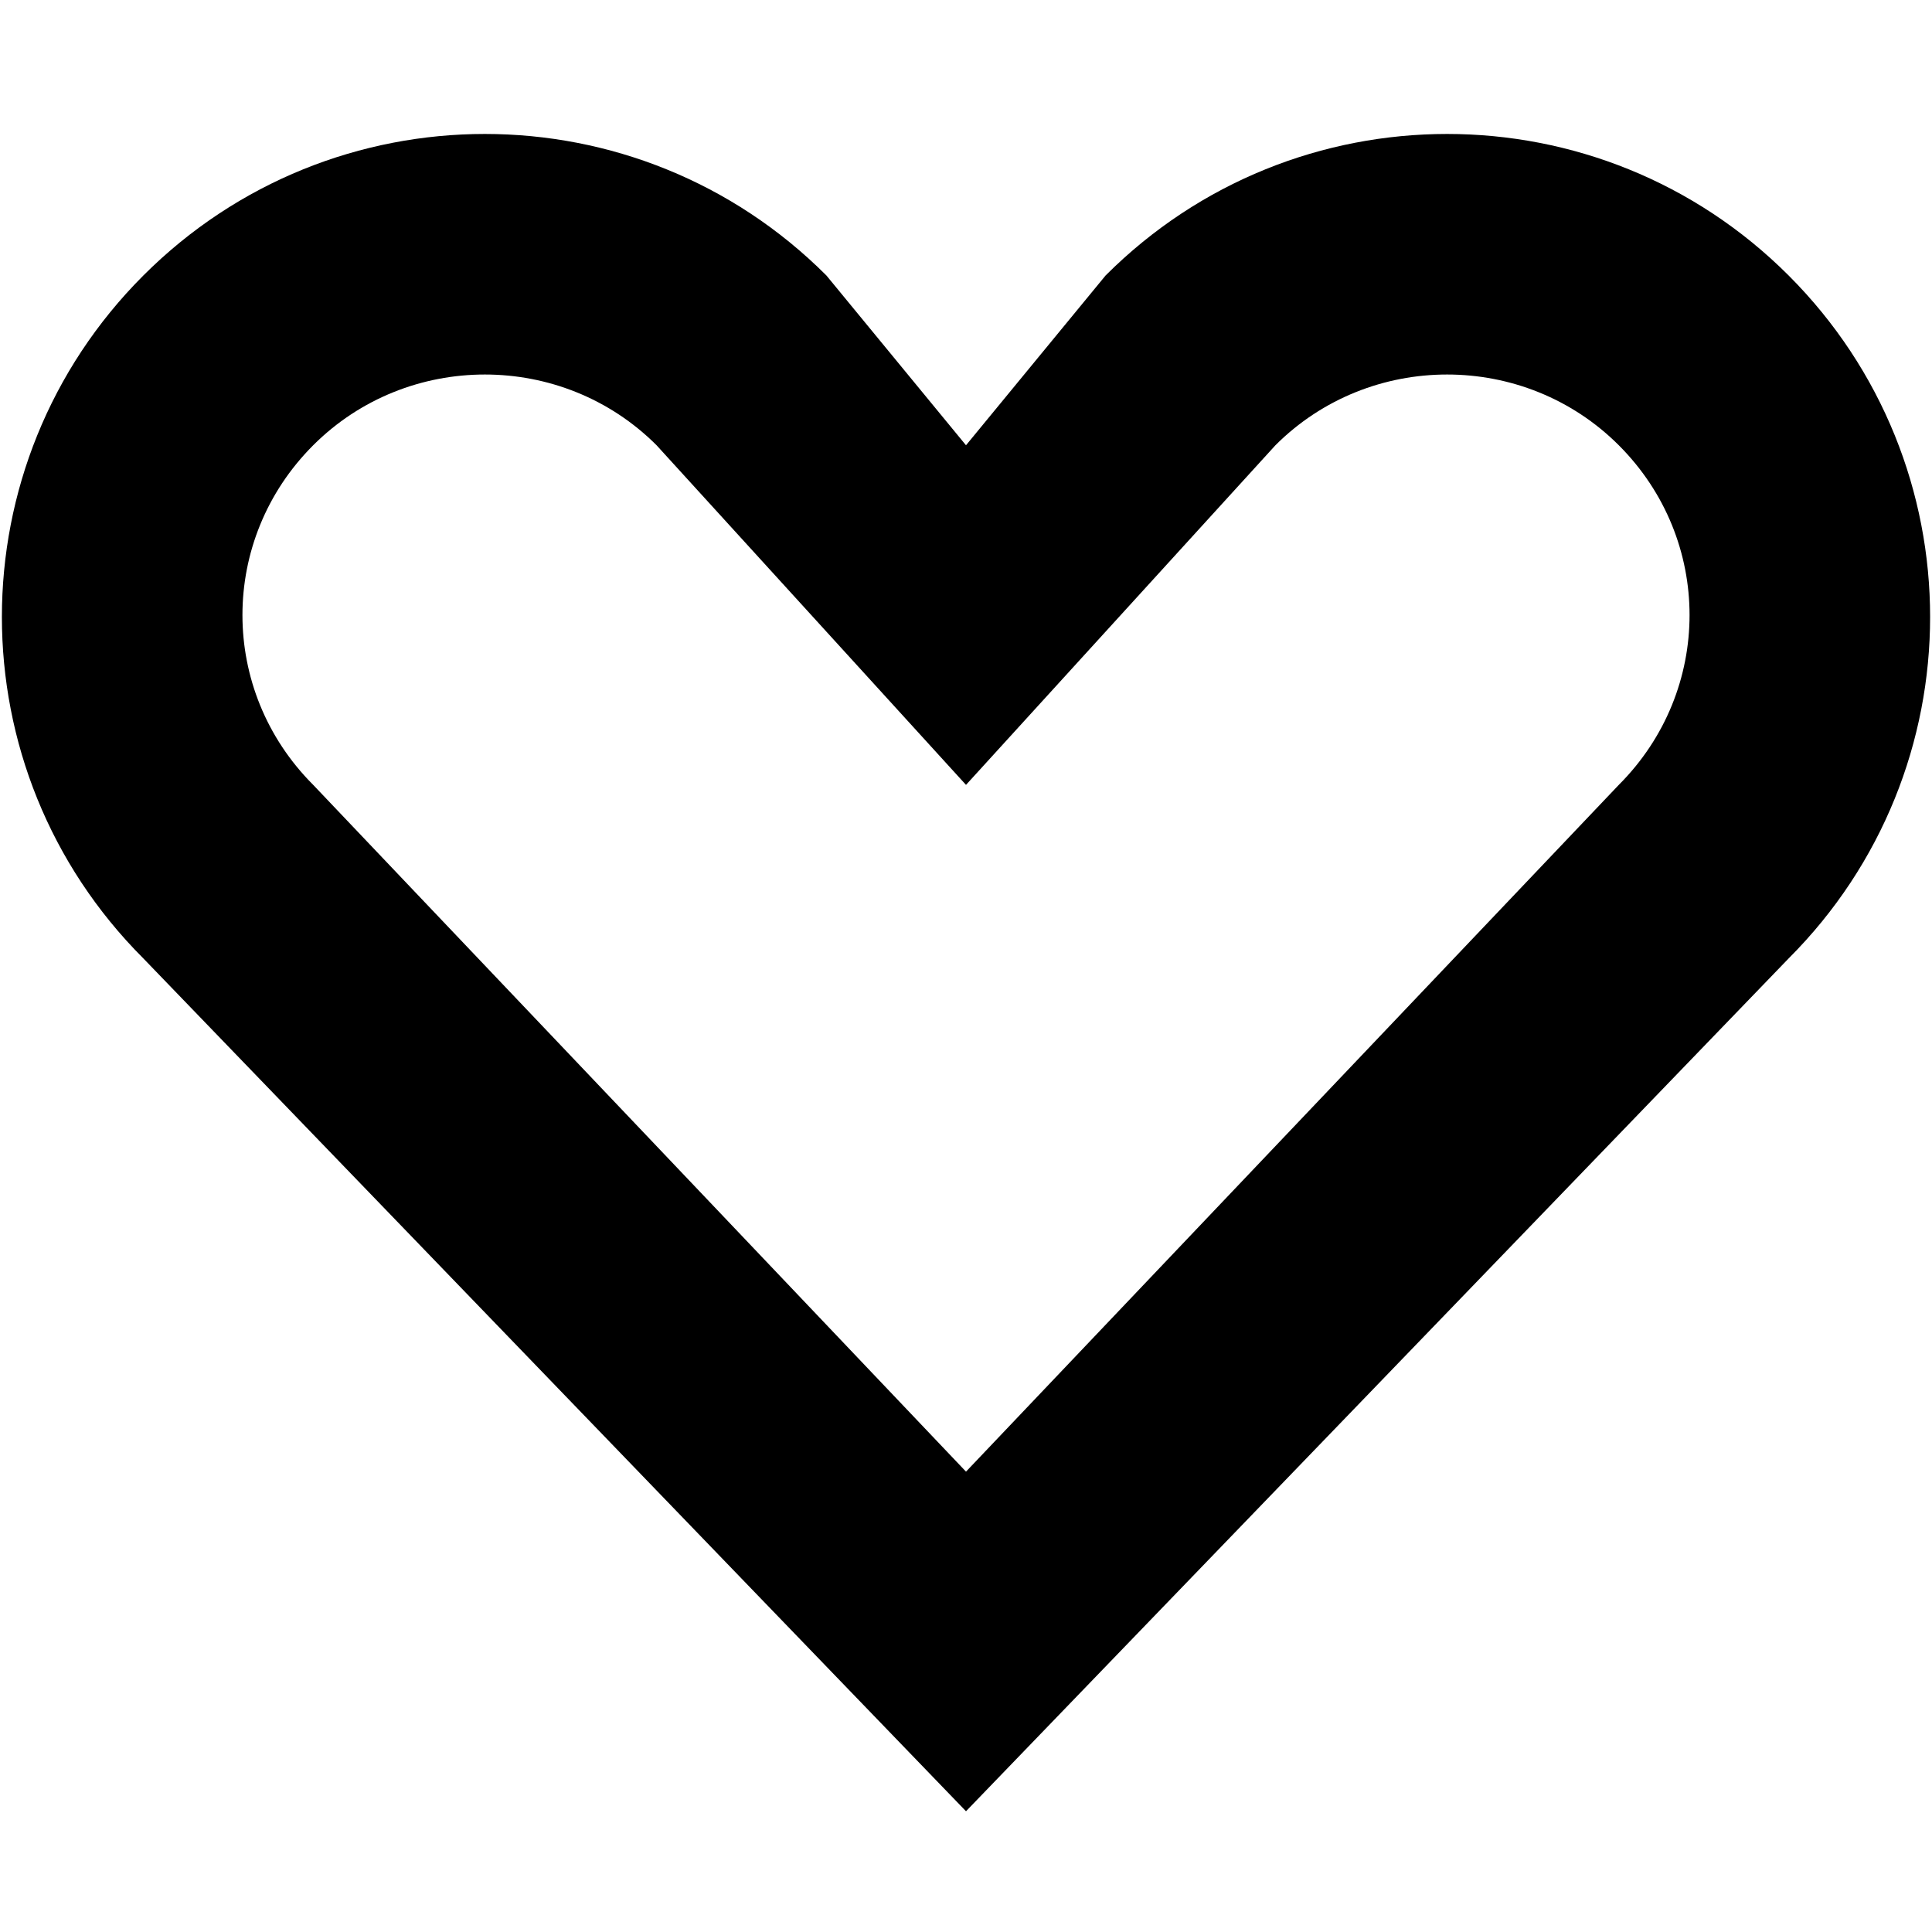
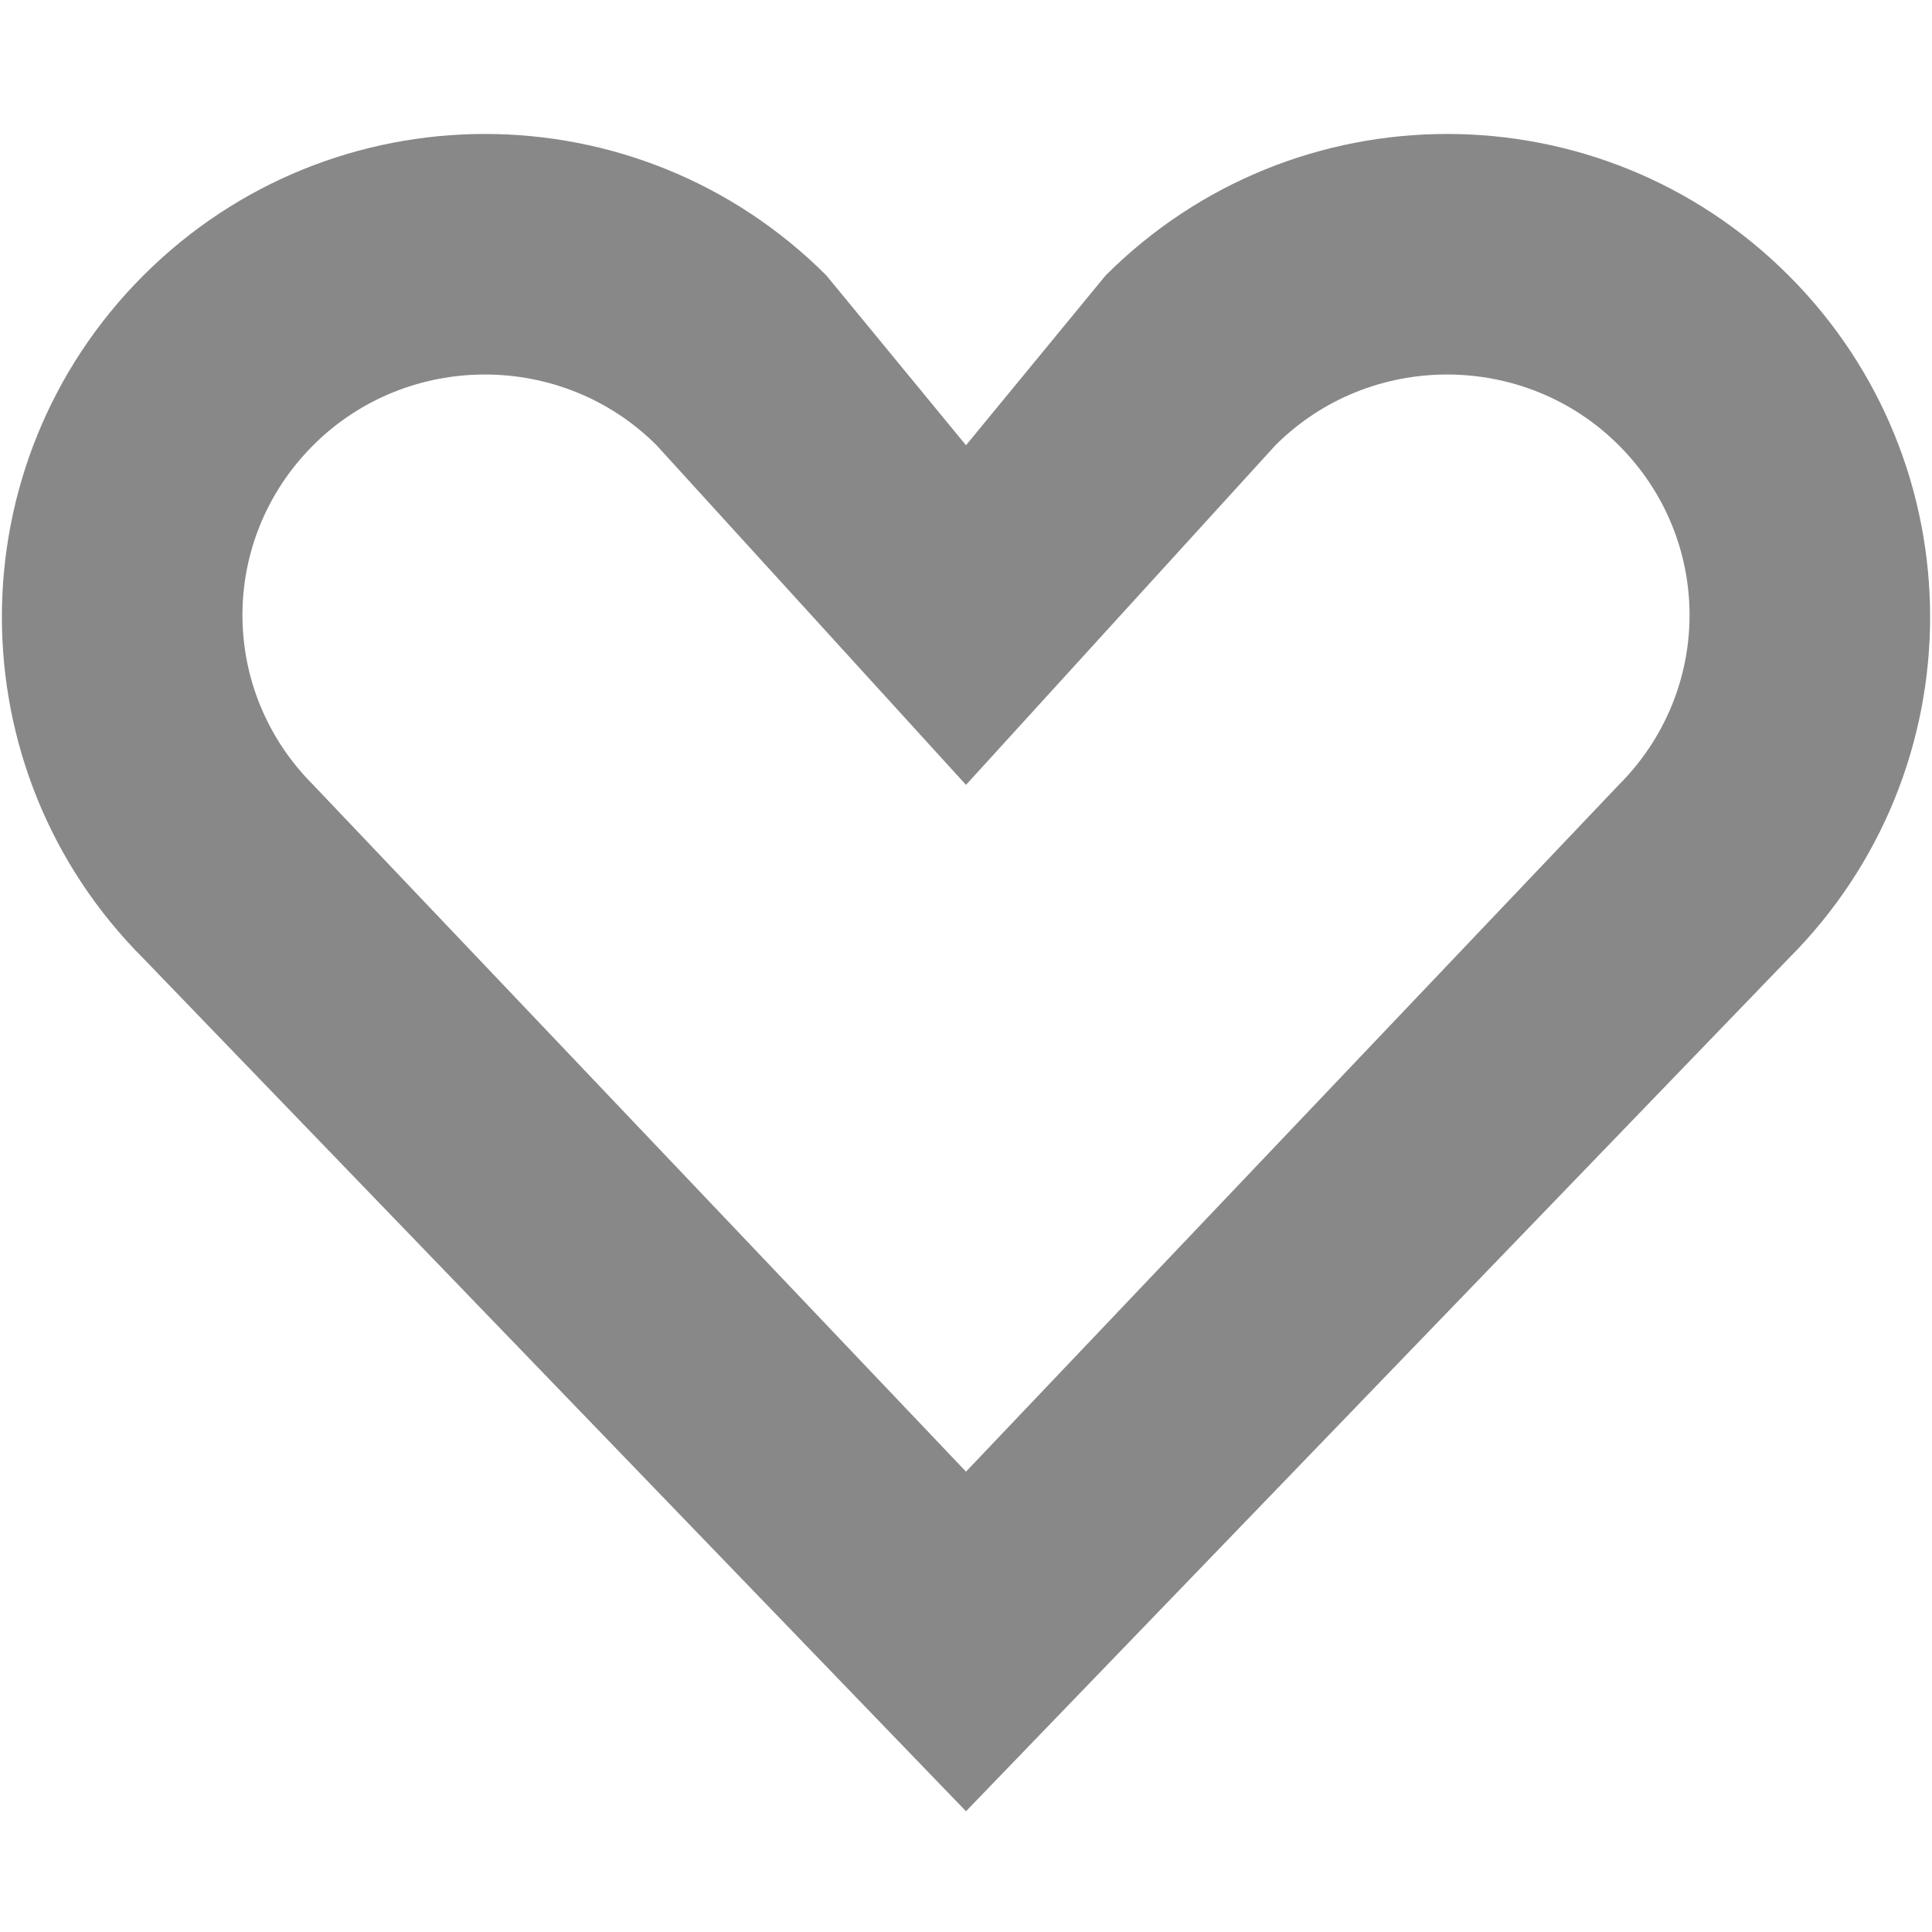
<svg xmlns="http://www.w3.org/2000/svg" width="512" height="512" viewBox="56 -56 512 512">
-   <path d="M530 198L312 424 94 198C44 148 44 67 94 17s131-50 181 0l37 45 37-45c50-50 131-50 181 0s50 131 0 181zM394 62l-82 90-82-90c-25-25-66-25-91 0s-25 65 0 90l173 182 173-182c25-25 25-65 0-90s-66-25-91 0z" />
+   <path fill="#888888" d="M530 198L312 424 94 198C44 148 44 67 94 17s131-50 181 0l37 45 37-45c50-50 131-50 181 0s50 131 0 181zM394 62l-82 90-82-90c-25-25-66-25-91 0s-25 65 0 90l173 182 173-182c25-25 25-65 0-90s-66-25-91 0z" />
</svg>
